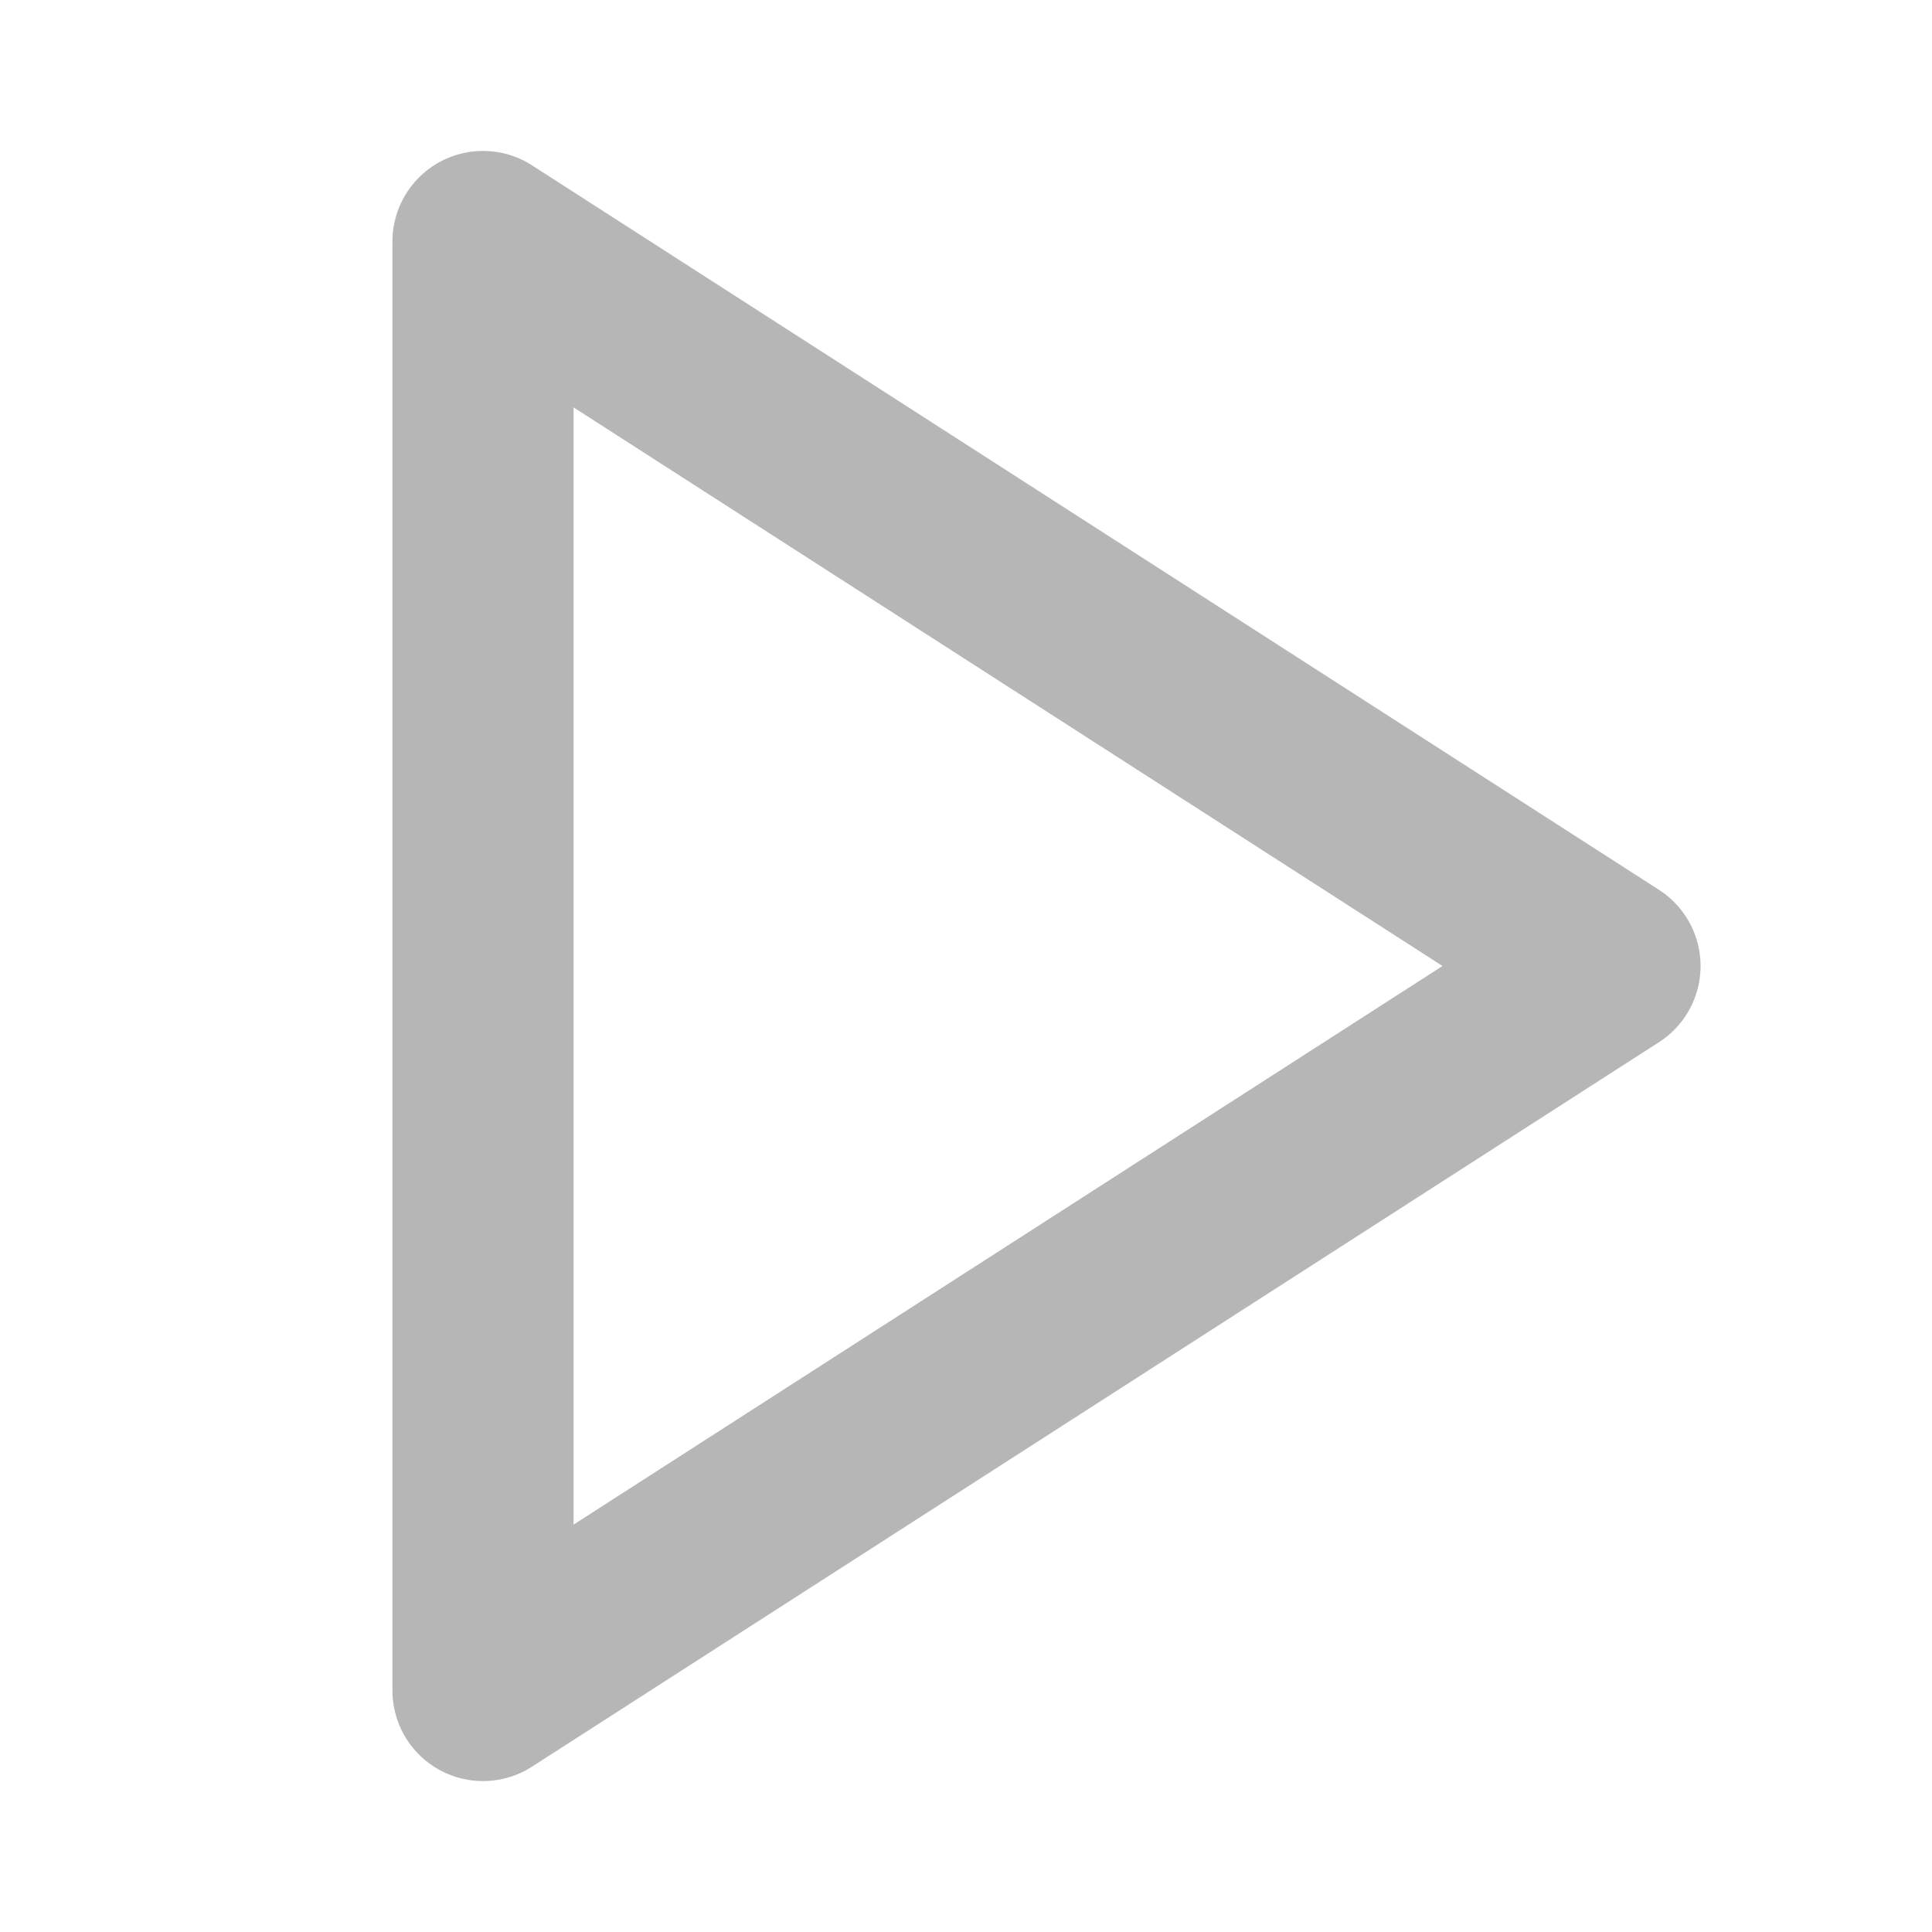
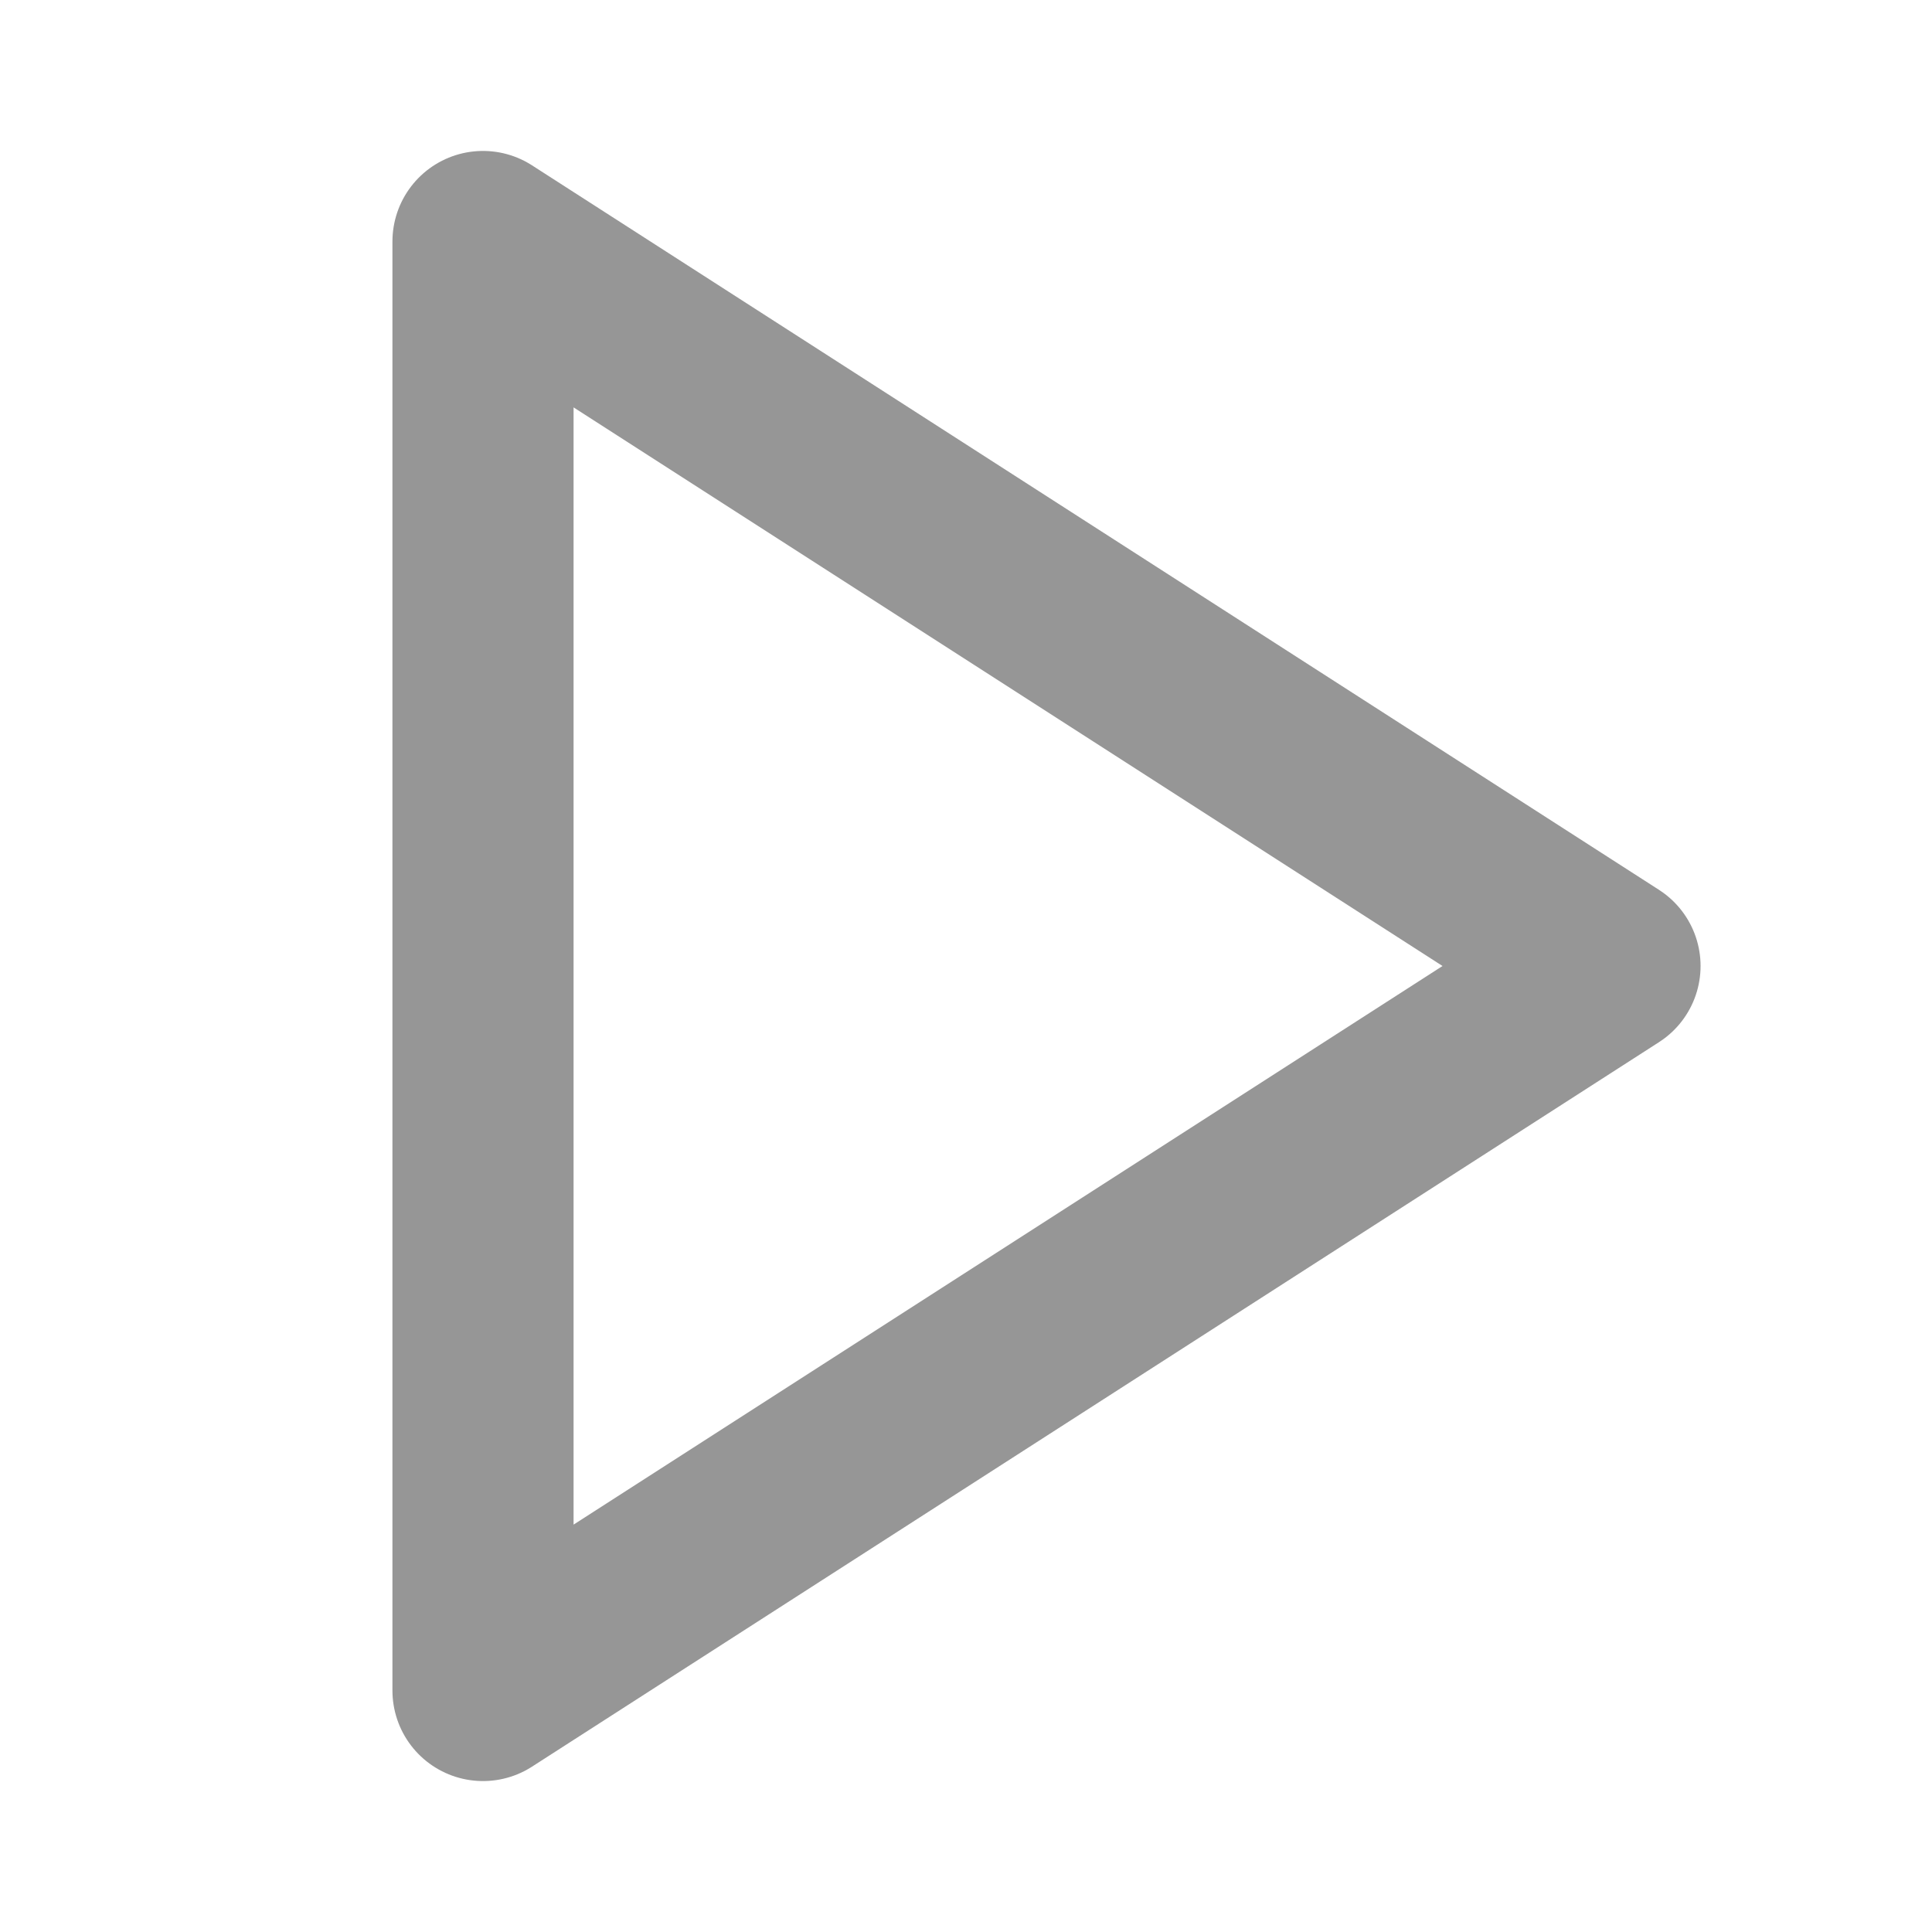
- <svg xmlns="http://www.w3.org/2000/svg" width="14" height="14" viewBox="0 0 24 24" fill="none" stroke="rgb(182,182,182)" stroke-width="2.25" stroke-linecap="round" stroke-linejoin="round" class="lucide lucide-play-icon lucide-play">
+ <svg xmlns="http://www.w3.org/2000/svg" width="14" height="14" viewBox="0 0 24 24" fill="none" stroke="rgb(150,150,150)" stroke-width="2.25" stroke-linecap="round" stroke-linejoin="round" class="lucide lucide-play-icon lucide-play">
  <polygon points="6 3 20 12 6 21 6 3" />
</svg>
